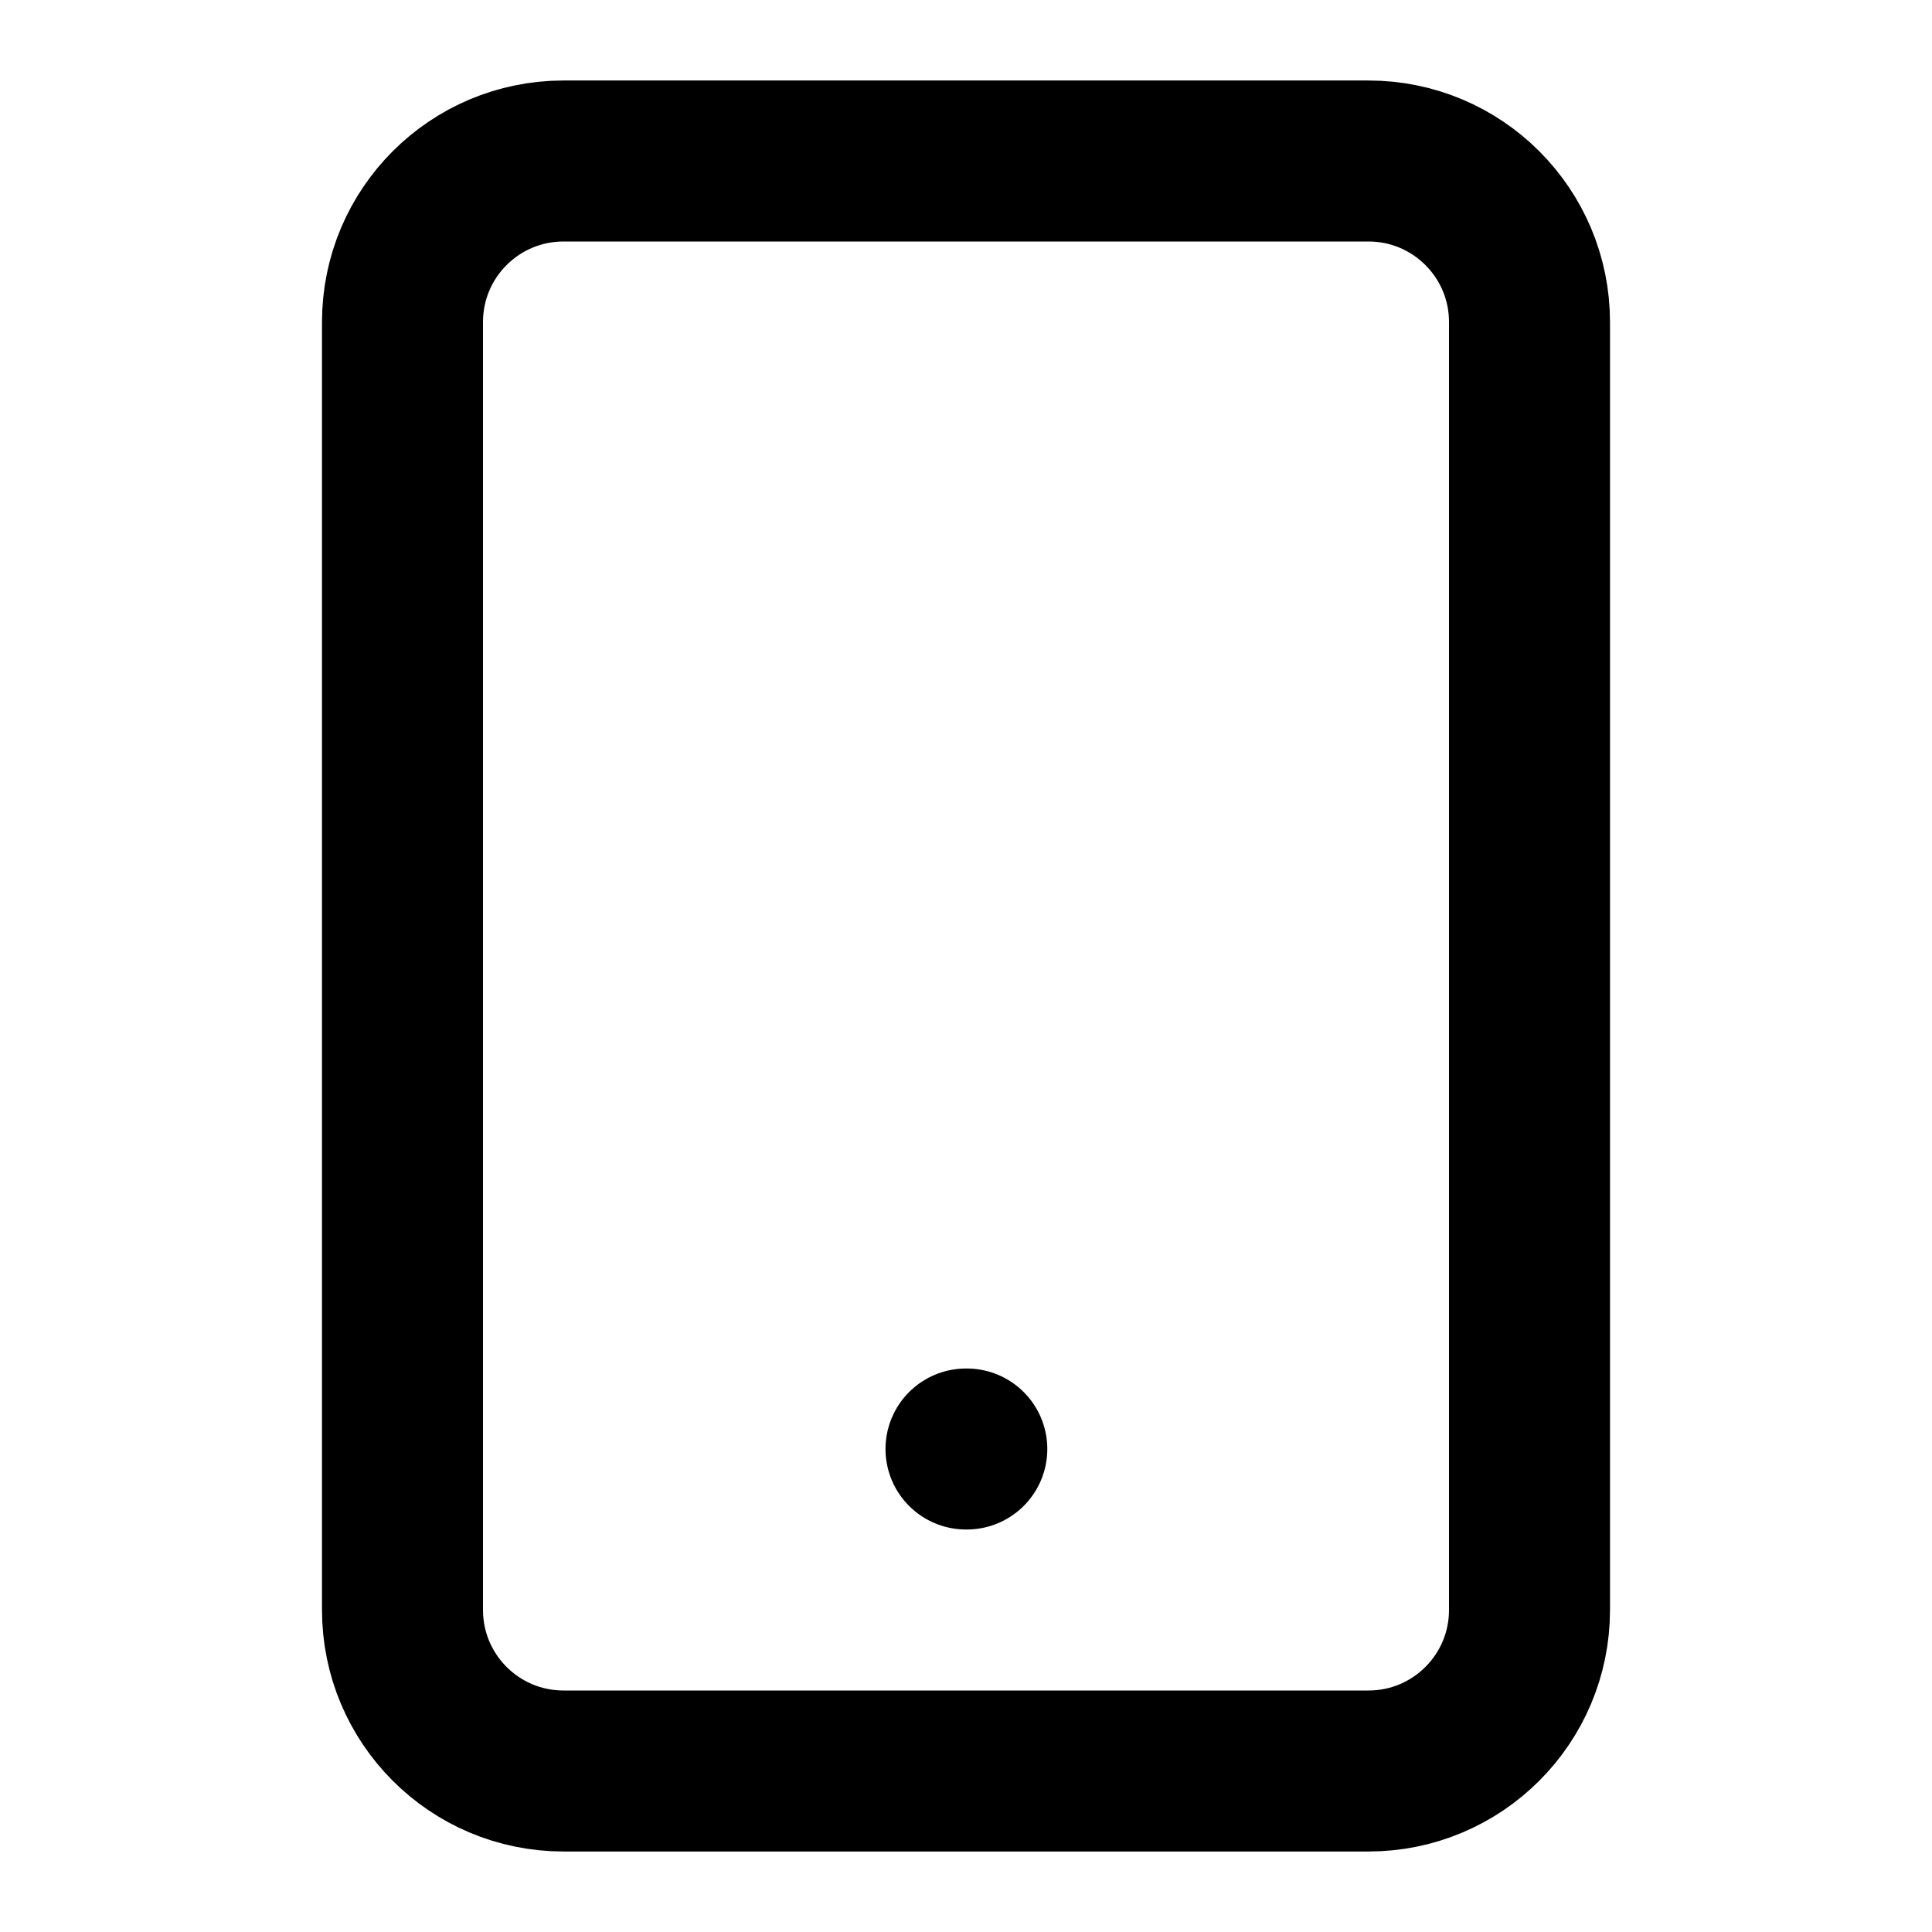
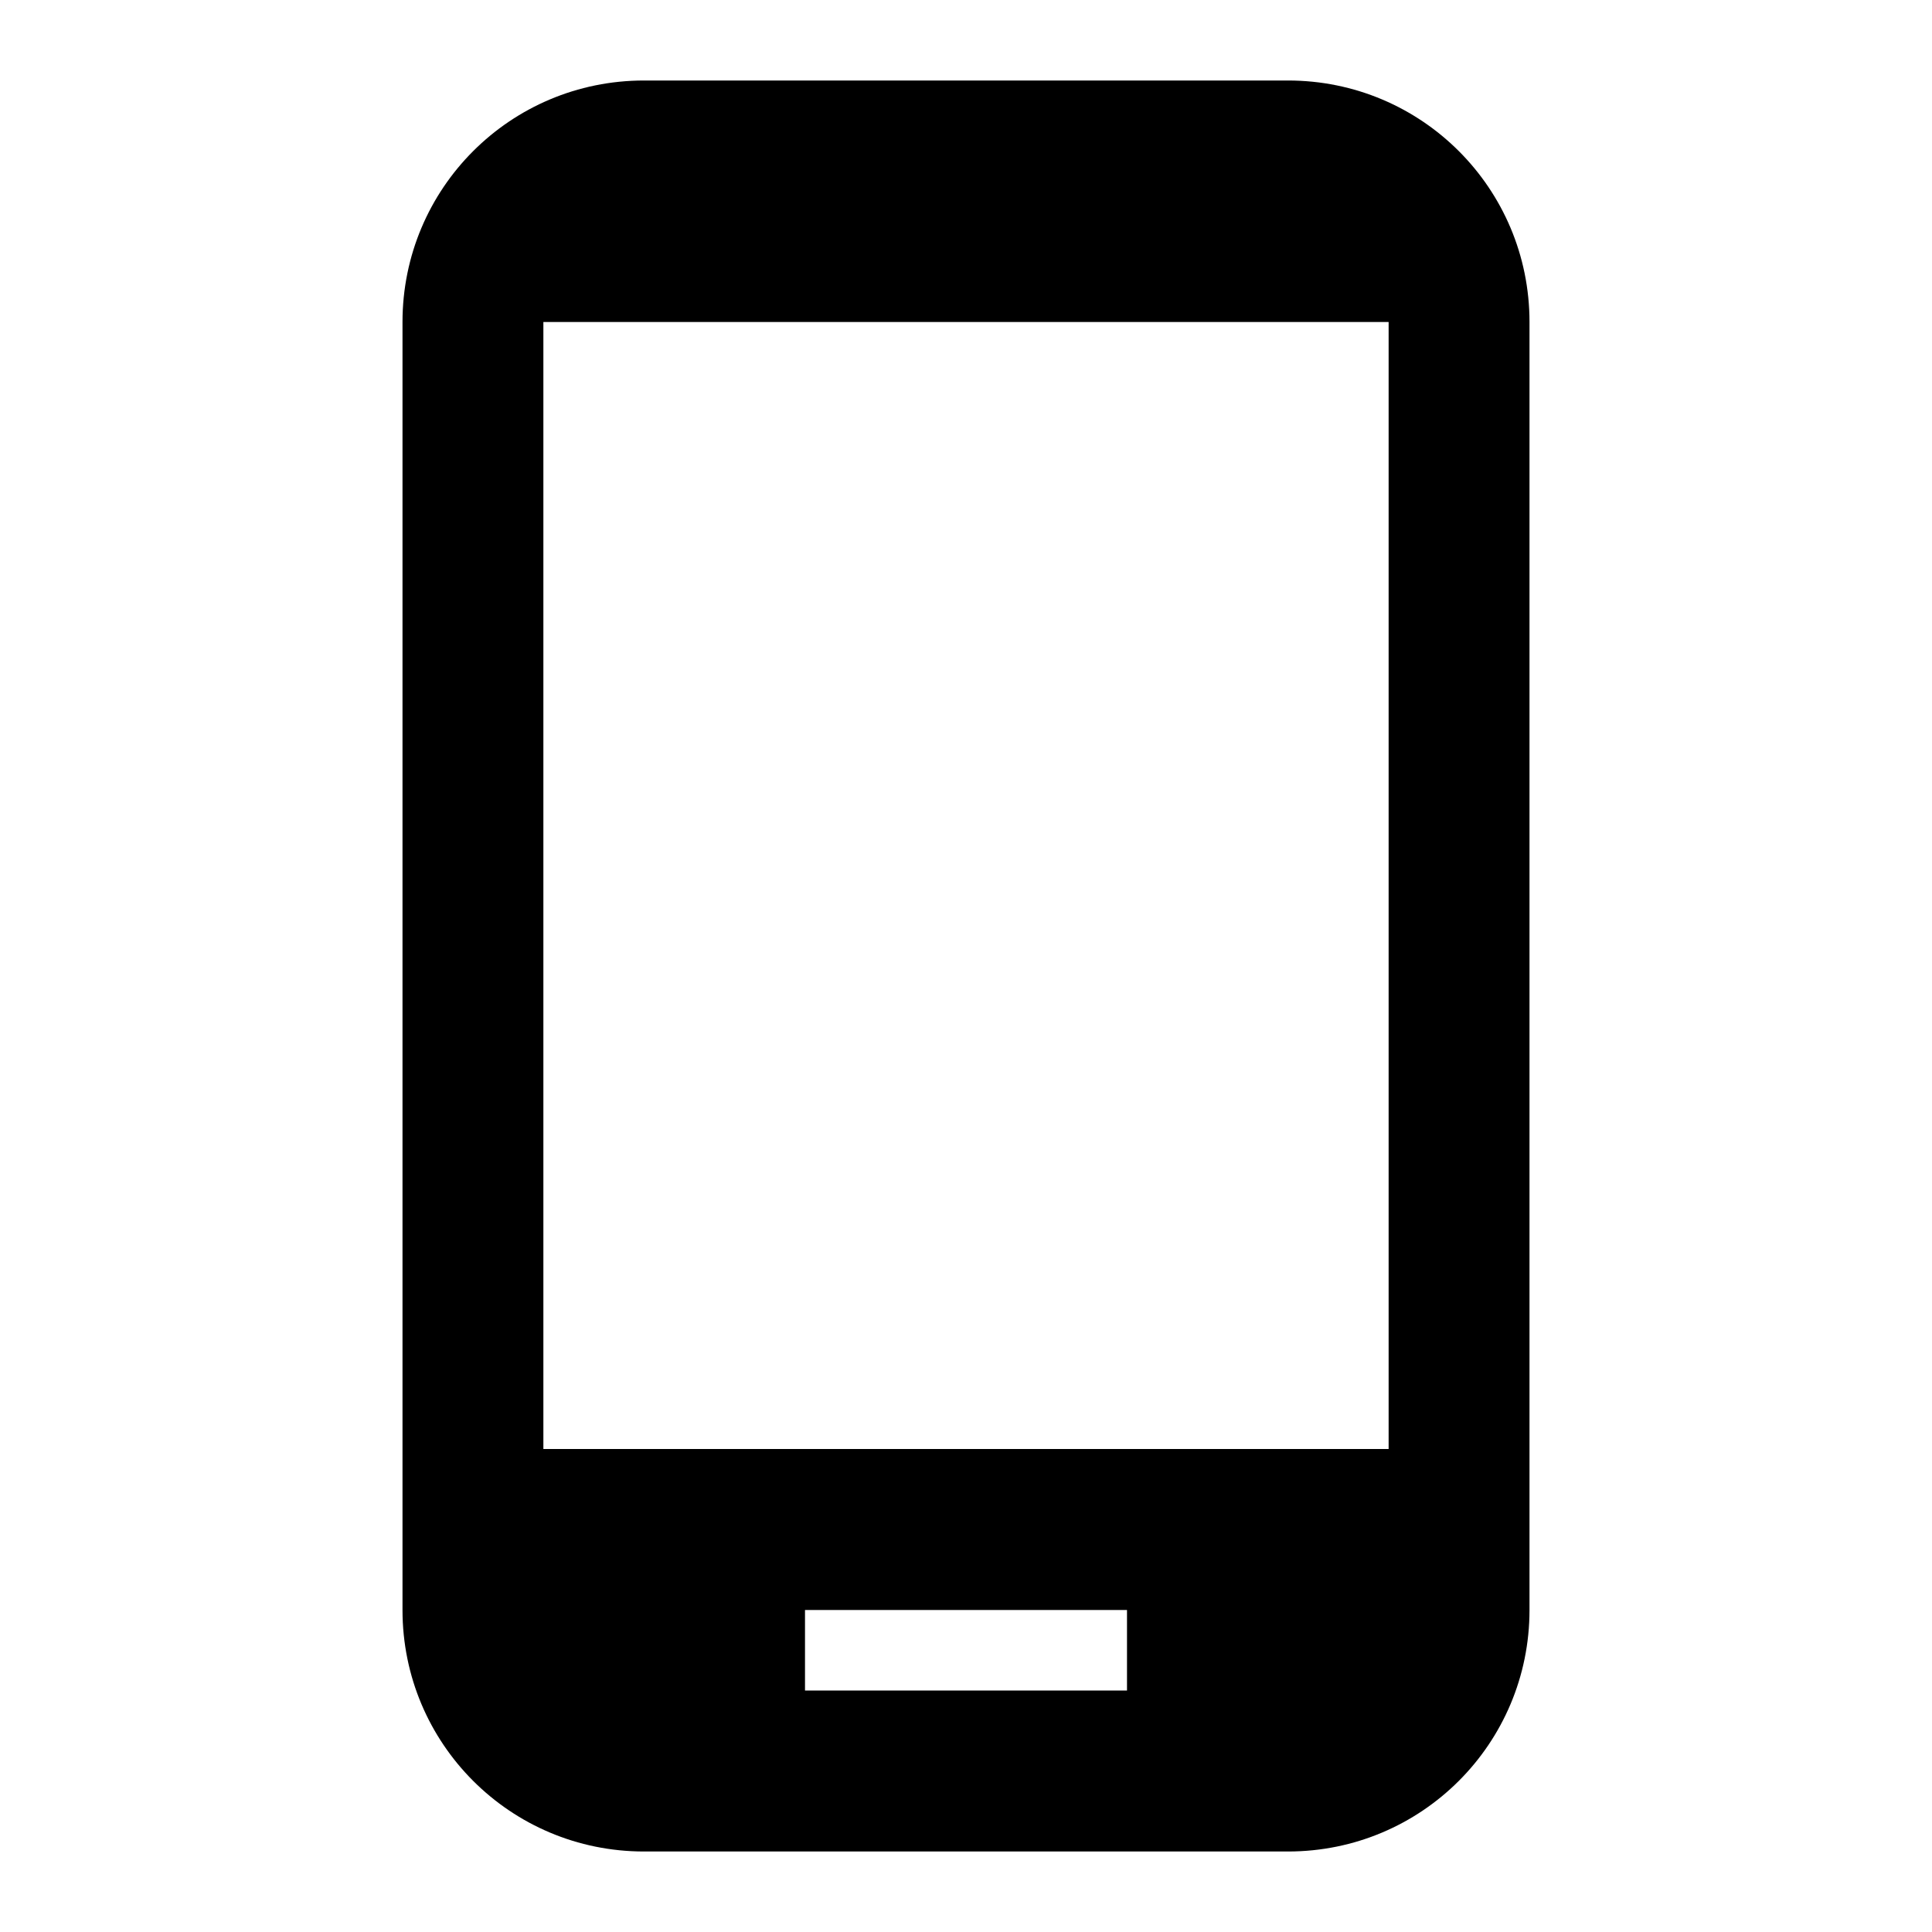
- <svg xmlns="http://www.w3.org/2000/svg" width="24" height="24" viewBox="0 0 24 24" fill="none" stroke="currentColor" stroke-width="2" stroke-linecap="round" stroke-linejoin="round" class="feather feather-smartphone">
-   <rect x="5" y="2" width="14" height="20" rx="2" ry="2" />
-   <line x1="12" y1="18" x2="12.01" y2="18" />
+ <svg xmlns="http://www.w3.org/2000/svg" height="24px" viewBox="0 0 24 24" width="24px" fill="#000000">
+   <path d="M0 0h24v24H0z" fill="none" />
+   <path d="M16 1H8C6.34 1 5 2.34 5 4v16c0 1.66 1.34 3 3 3h8c1.66 0 3-1.34 3-3V4c0-1.66-1.34-3-3-3zm-2 20h-4v-1h4v1zm3.25-3H6.75V4h10.5v14z" />
</svg>
